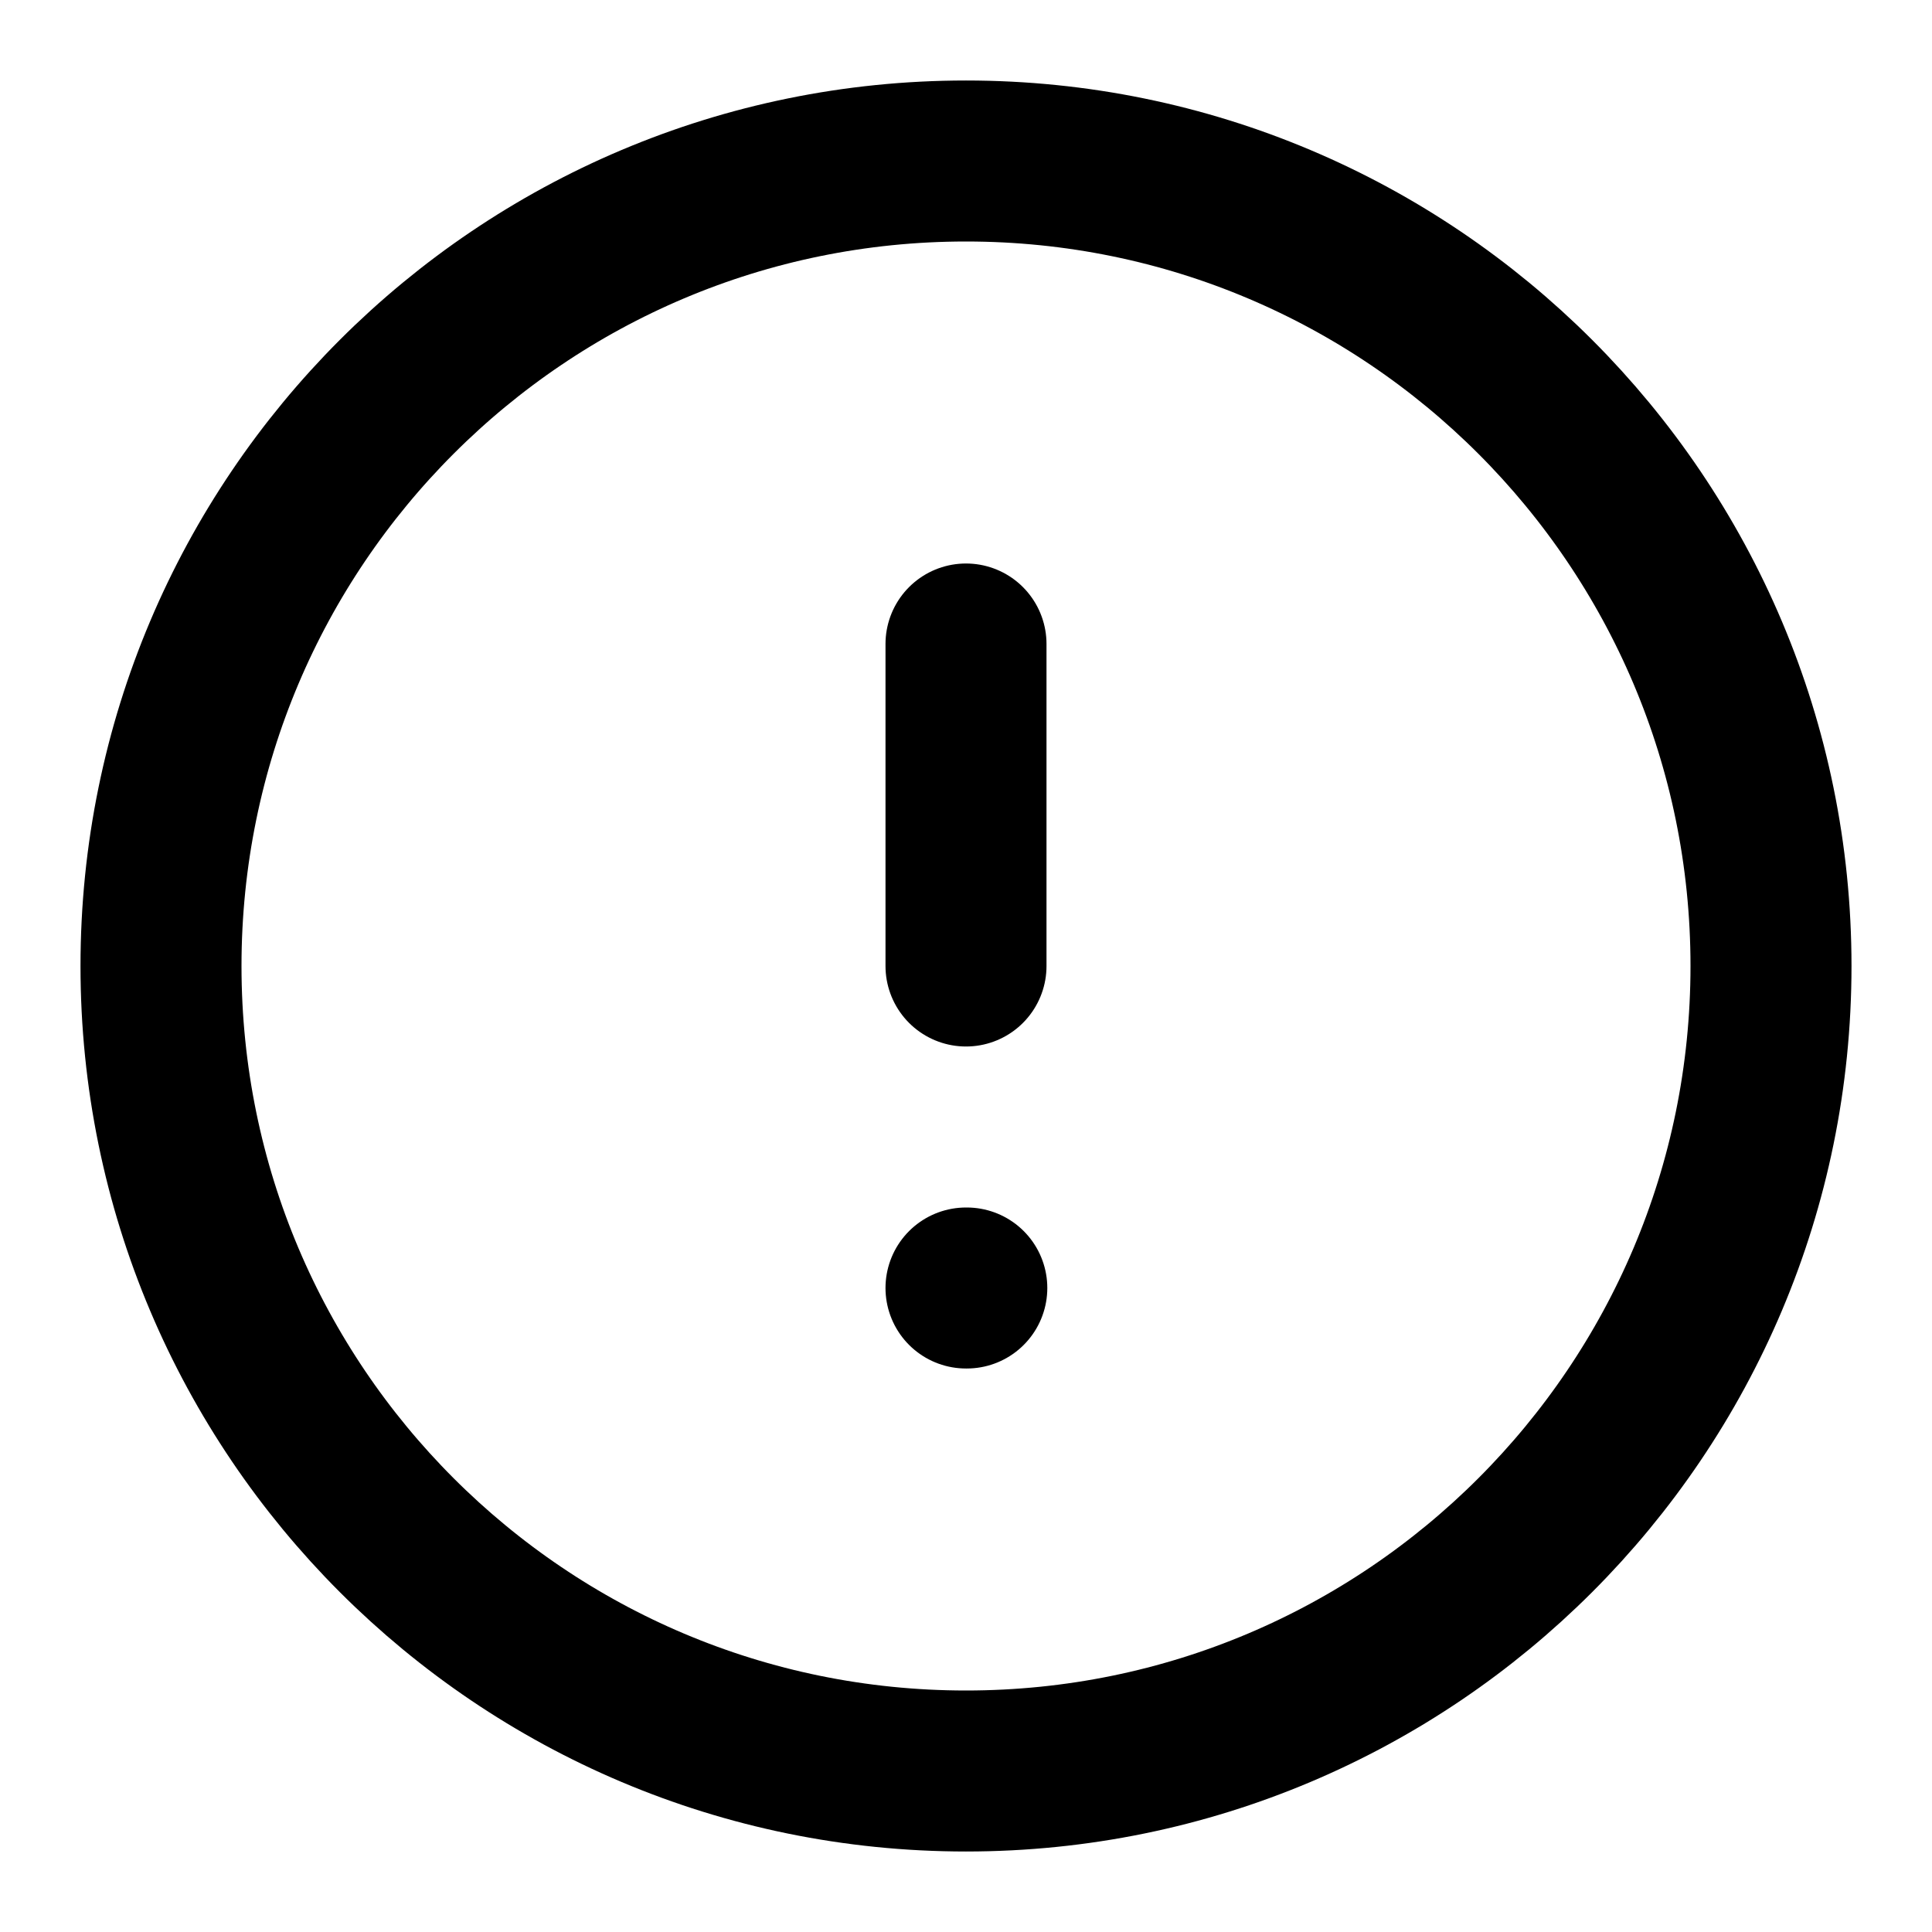
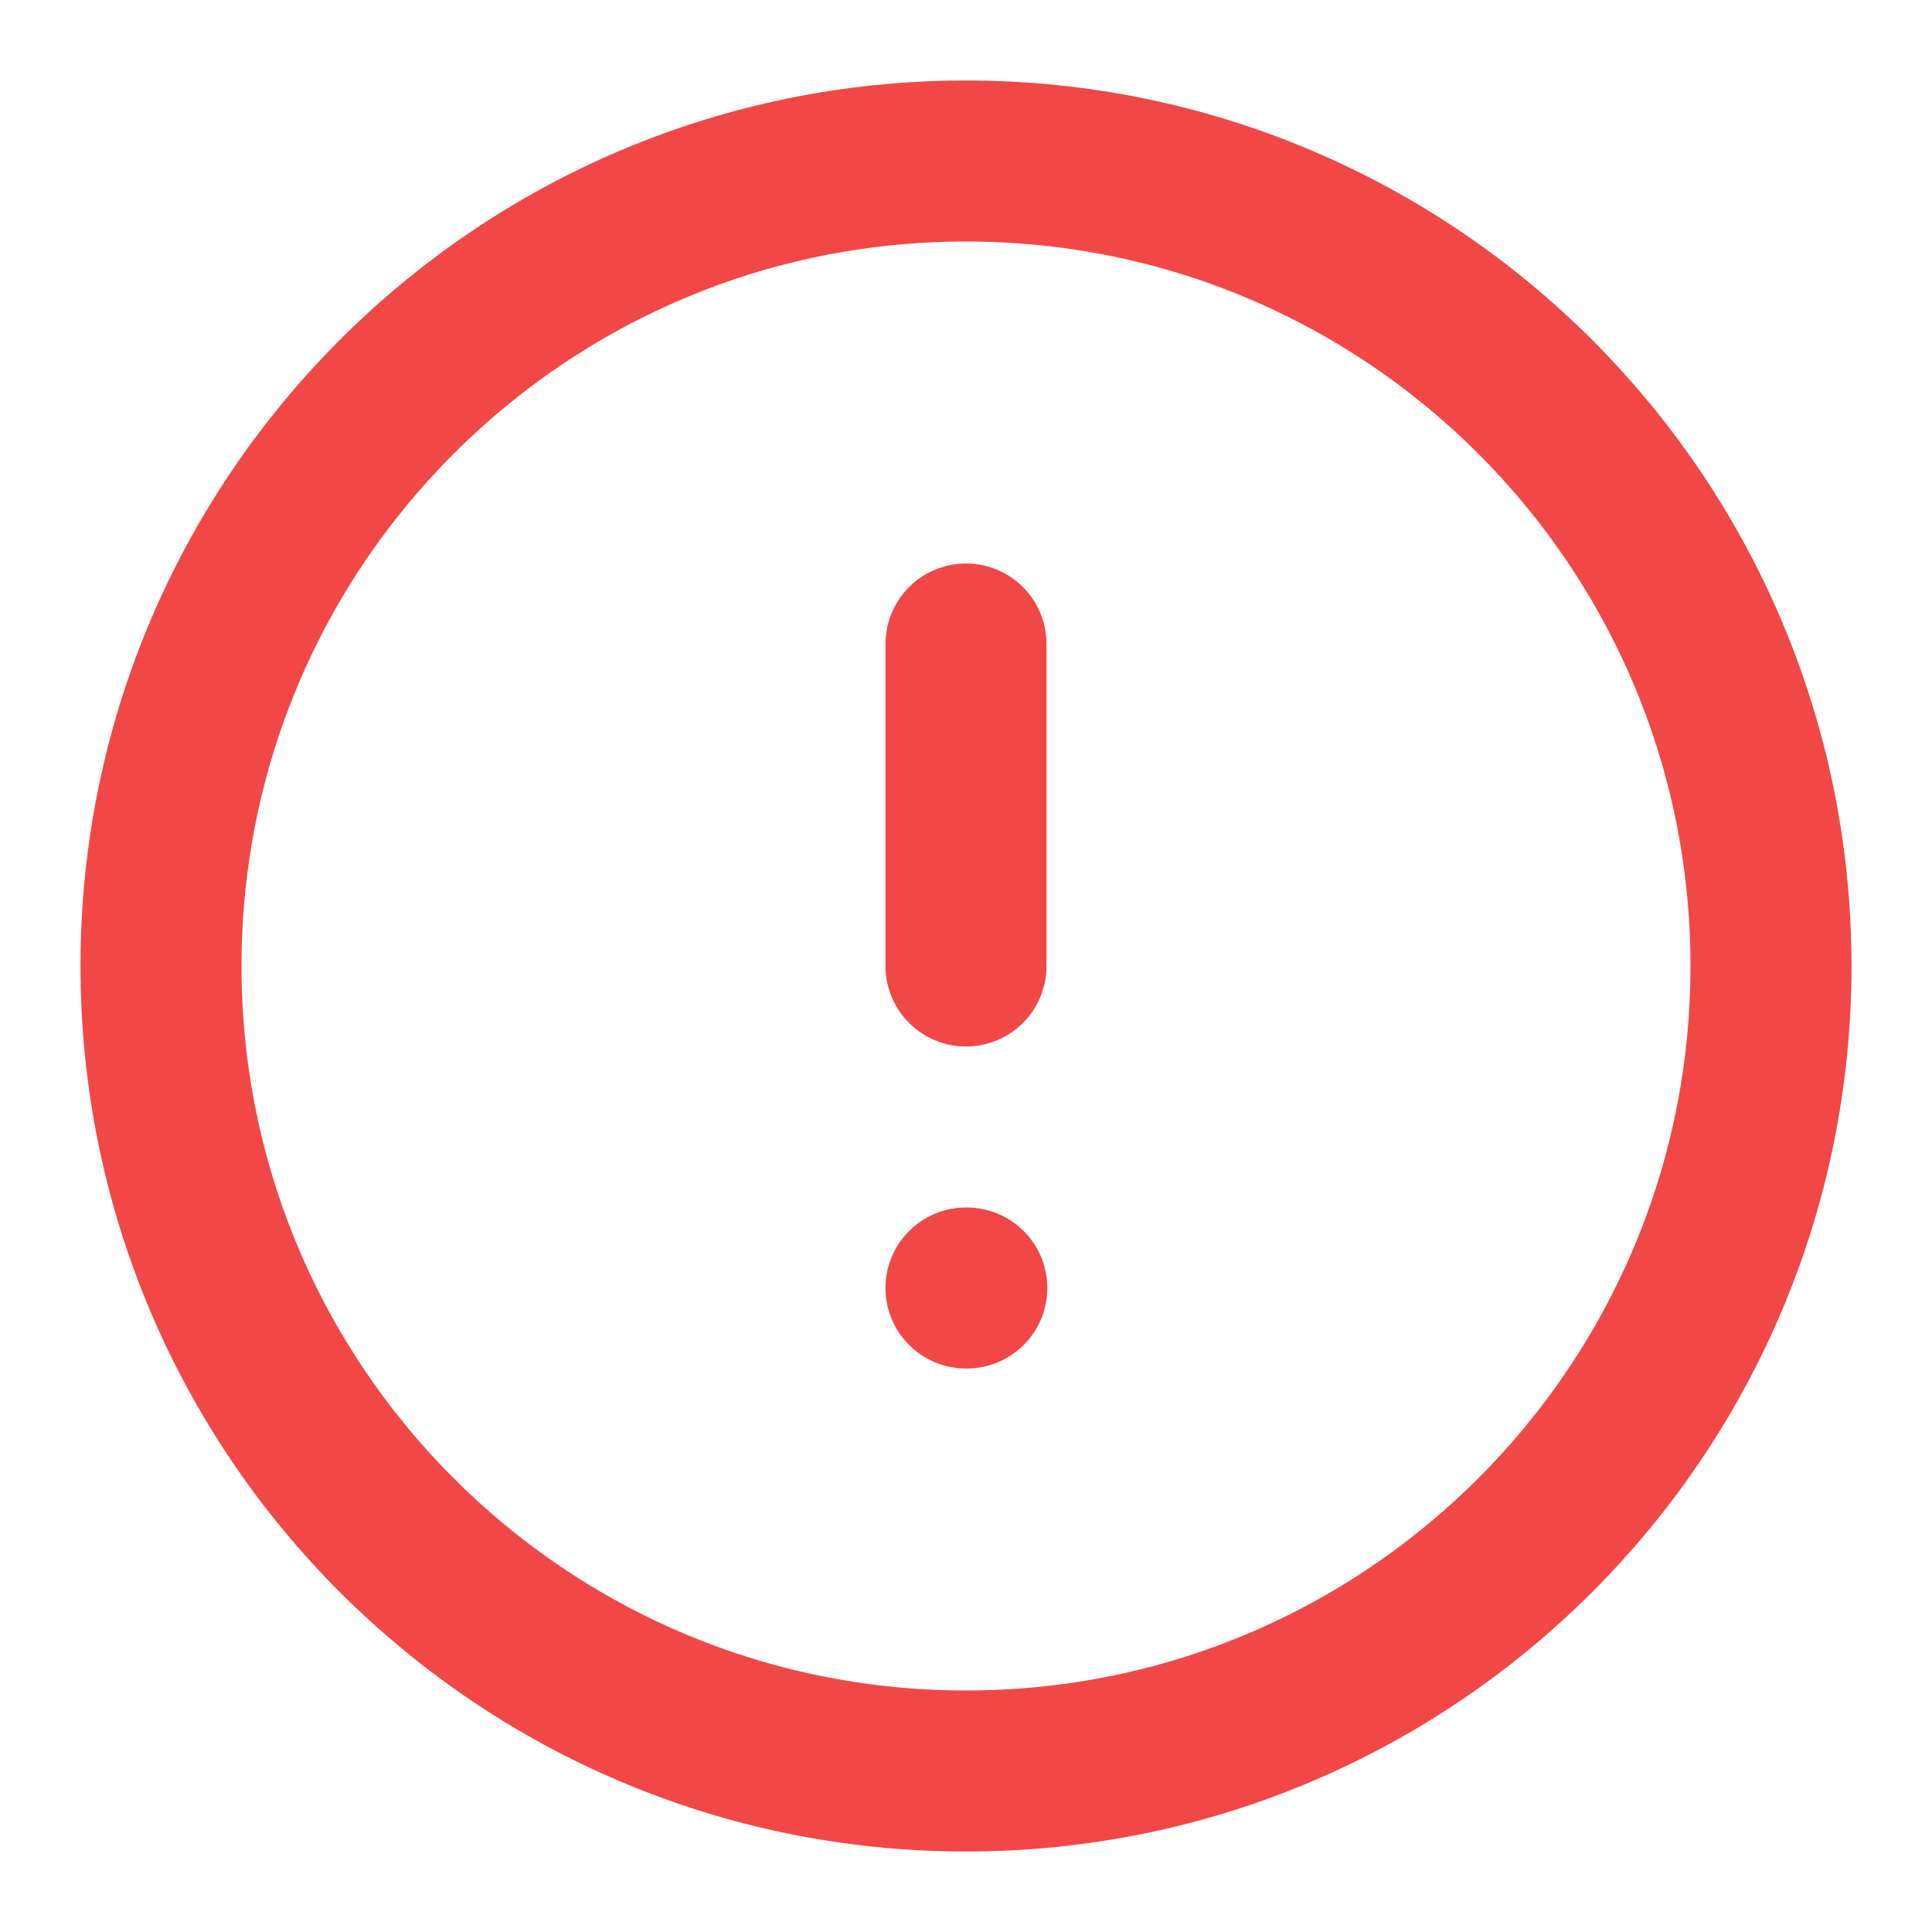
- <svg xmlns="http://www.w3.org/2000/svg" width="24" height="24" viewBox="0 0 24 24" fill="none" stroke="currentColor" stroke-width="2" stroke-linecap="round" stroke-linejoin="round" class="feather feather-alert-circle">
+ <svg xmlns="http://www.w3.org/2000/svg" width="24" height="24" viewBox="0 0 24 24" fill="none" stroke="#f14747" stroke-width="2" stroke-linecap="round" stroke-linejoin="round" class="feather feather-alert-circle">
  <circle cx="12" cy="12" r="10" />
  <line x1="12" y1="8" x2="12" y2="12" />
  <line x1="12" y1="16" x2="12.01" y2="16" />
</svg>
